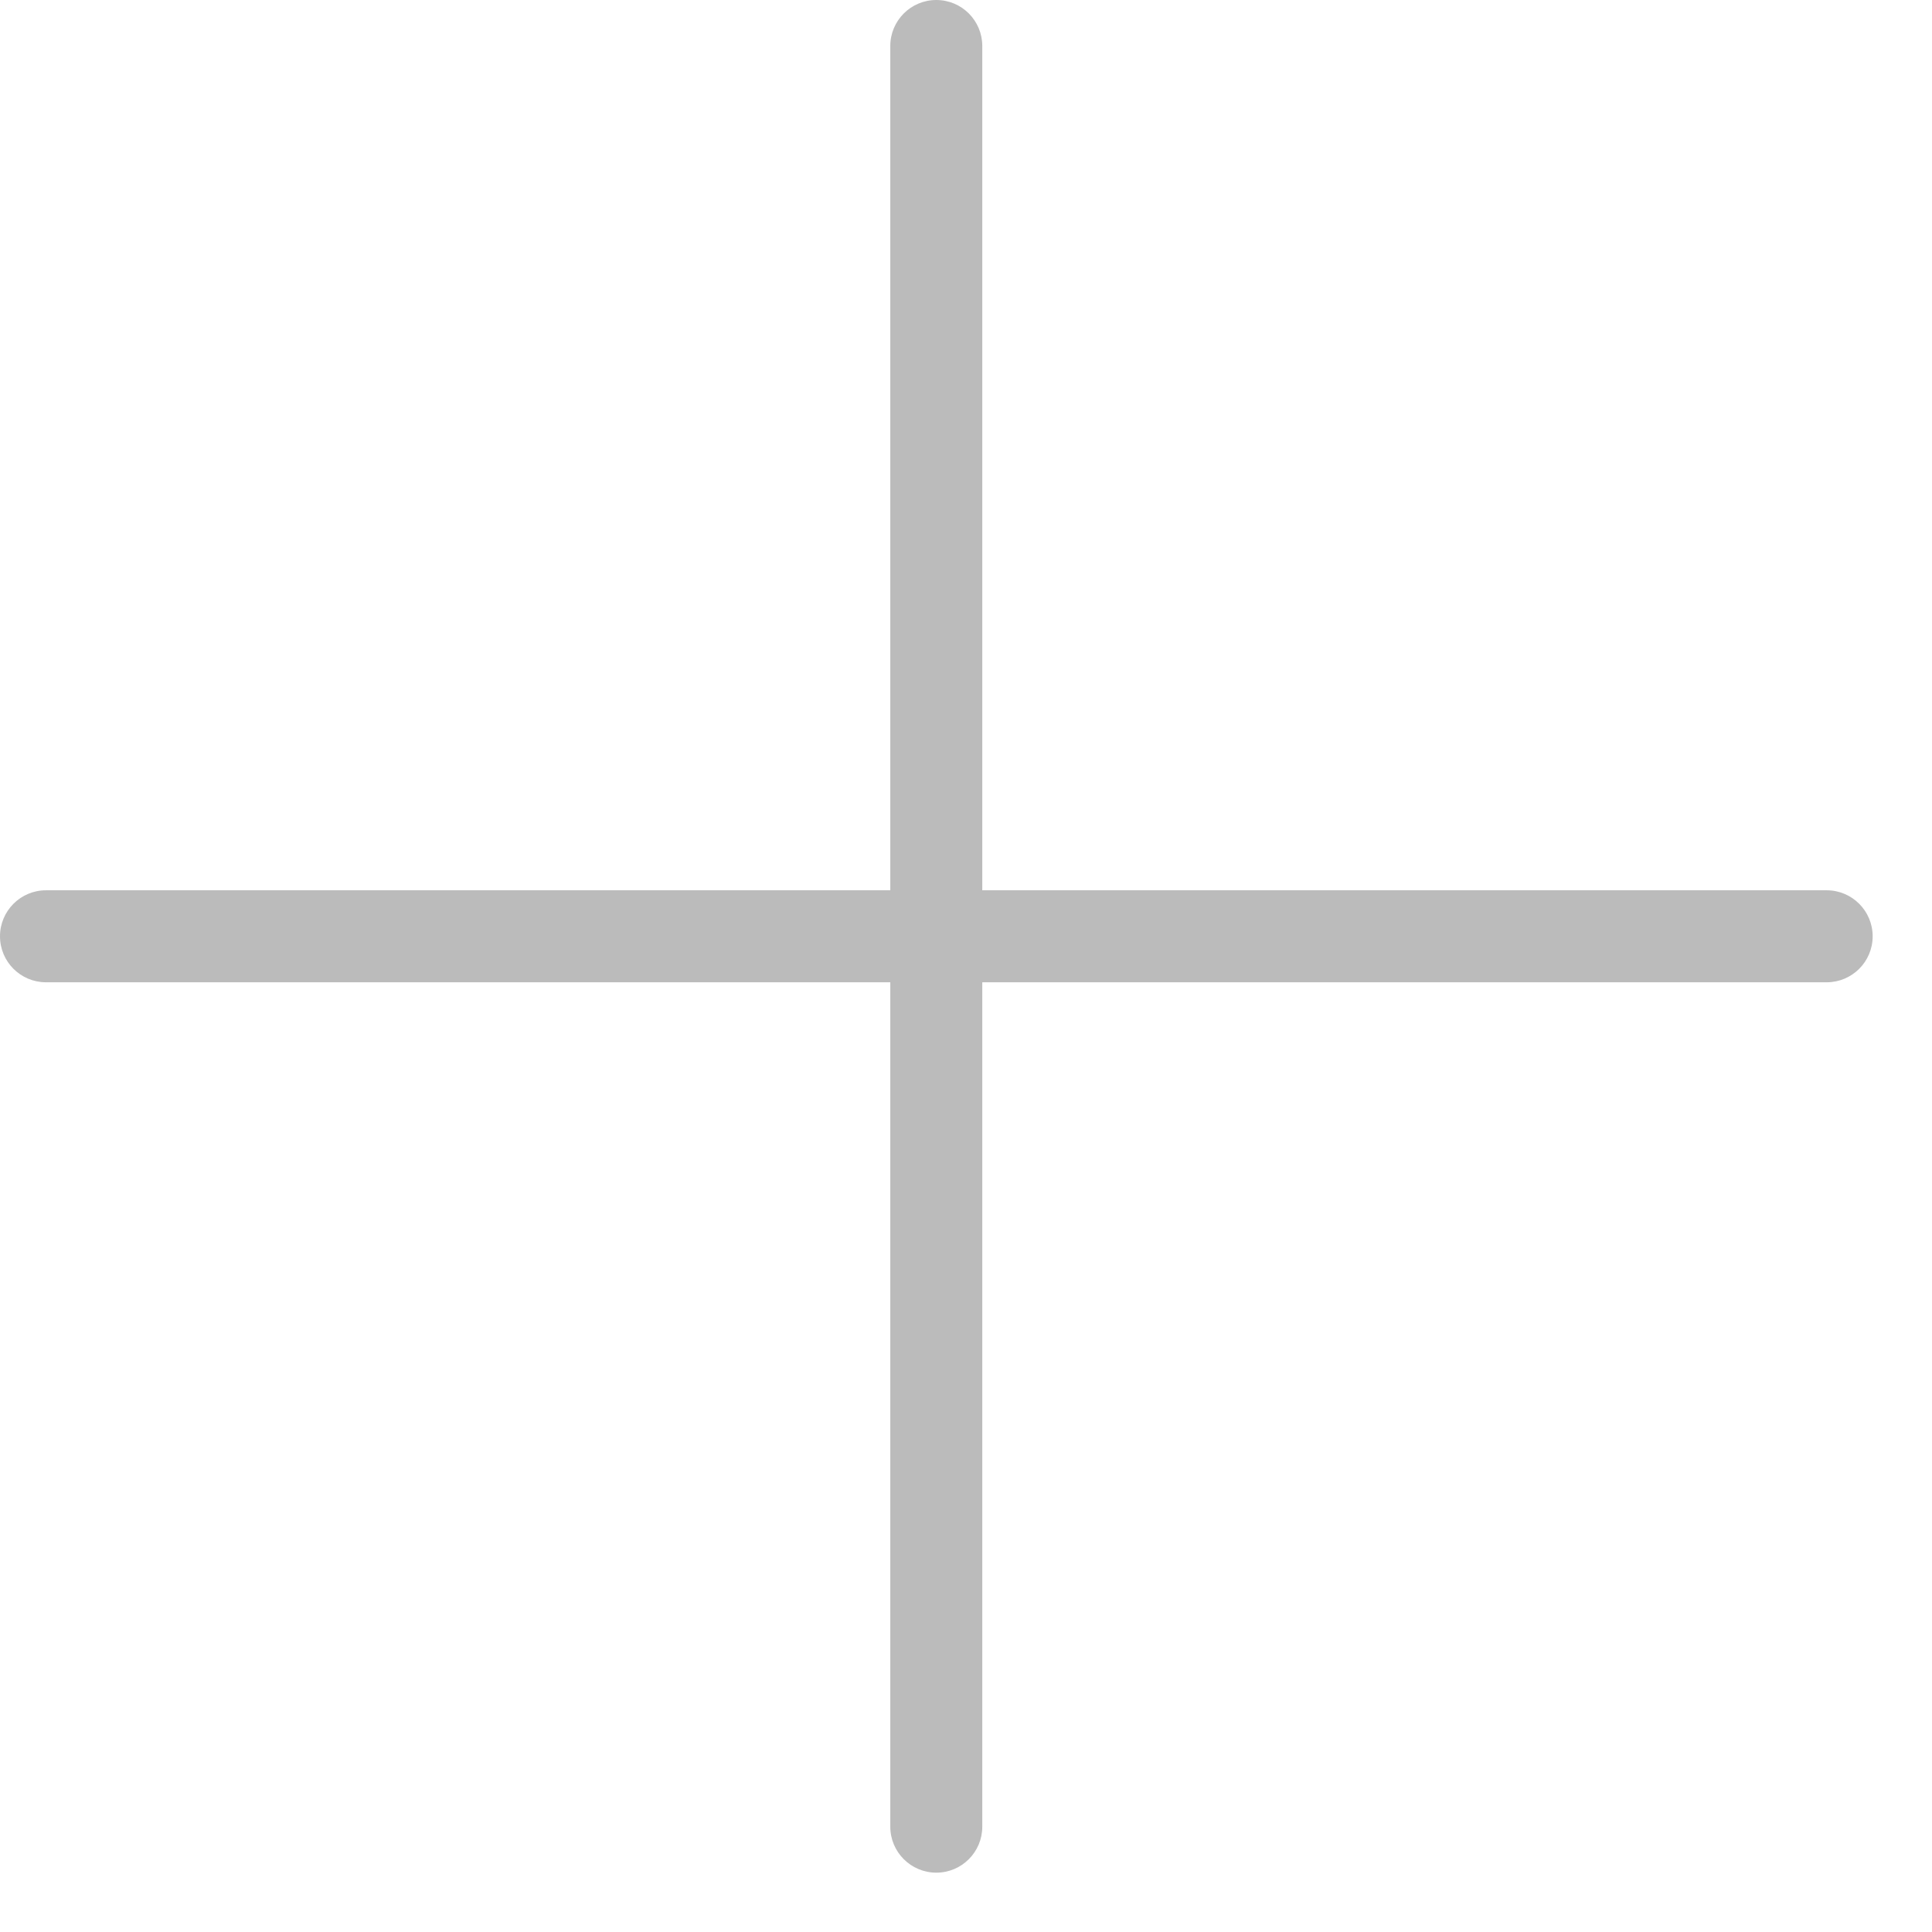
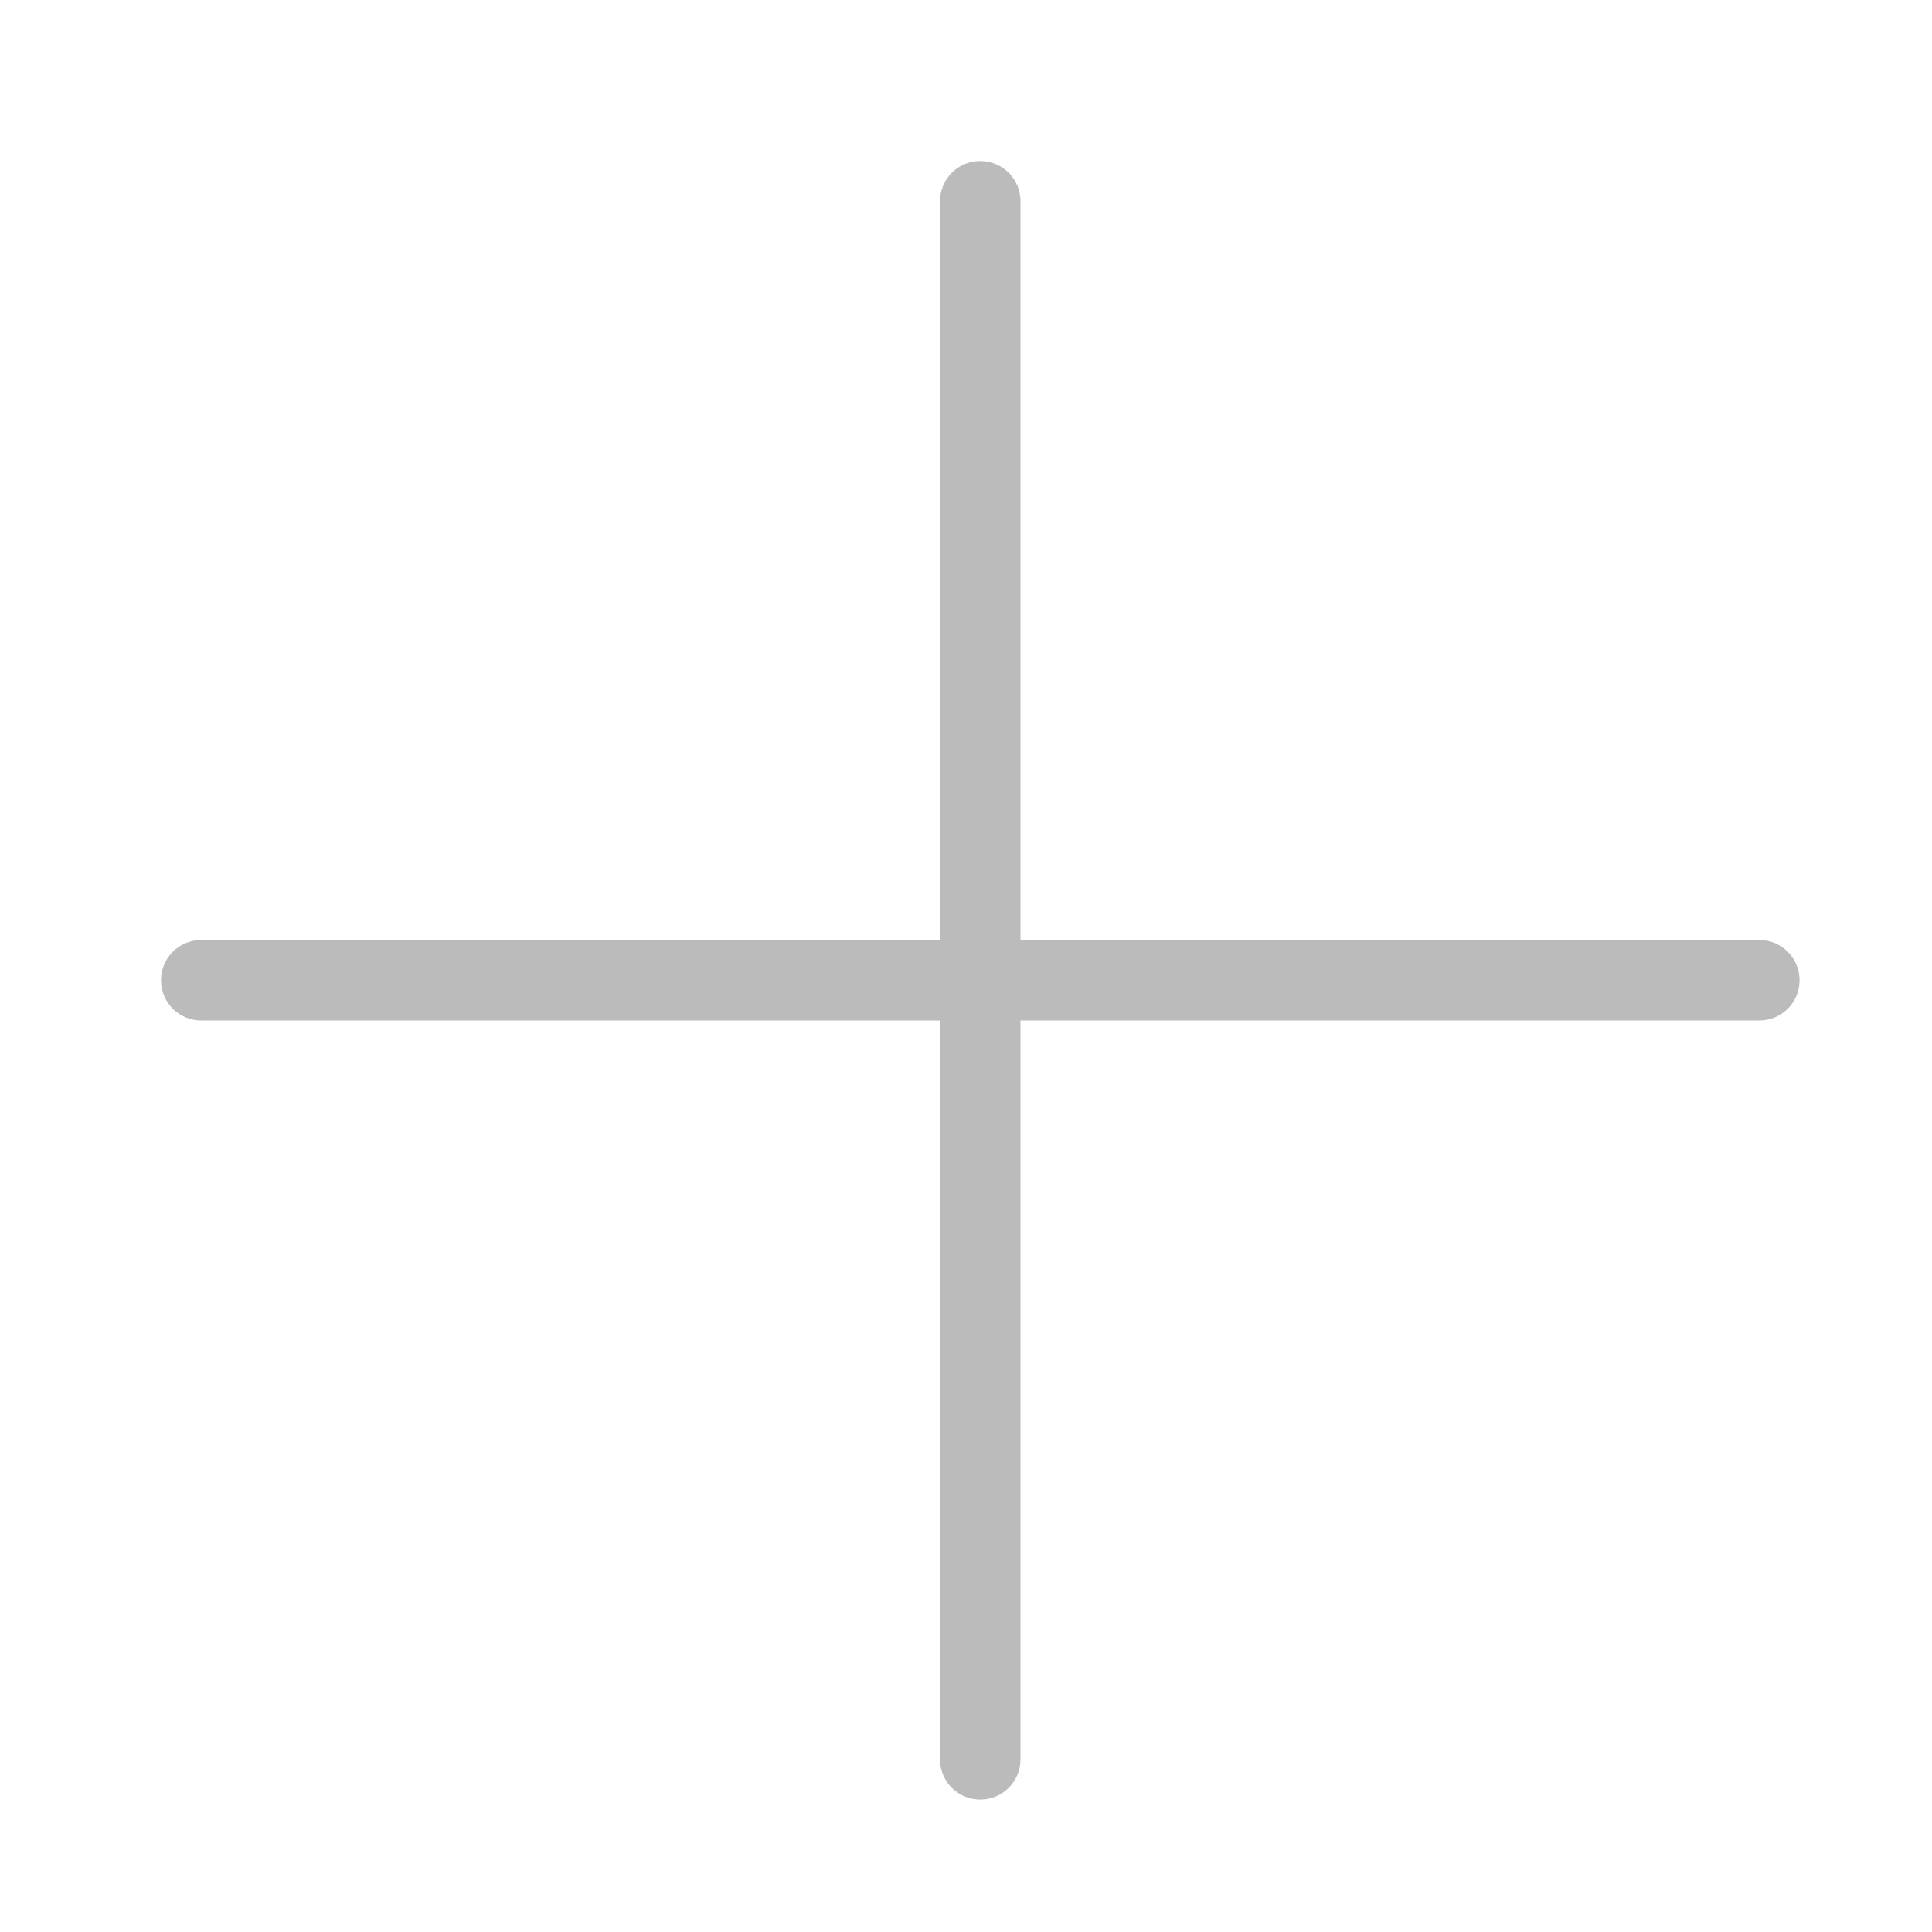
- <svg xmlns="http://www.w3.org/2000/svg" width="21" height="21" viewBox="0 0 21 21" fill="none">
-   <path fill-rule="evenodd" clip-rule="evenodd" d="M10.677 0.5C10.677 0.224 10.454 0 10.177 0C9.901 0 9.677 0.224 9.677 0.5V9.677H0.5C0.224 9.677 0 9.901 0 10.177C0 10.454 0.224 10.677 0.5 10.677H9.677V19.855C9.677 20.131 9.901 20.355 10.177 20.355C10.454 20.355 10.677 20.131 10.677 19.855V10.677H19.855C20.131 10.677 20.355 10.454 20.355 10.177C20.355 9.901 20.131 9.677 19.855 9.677H10.677V0.5Z" fill="#BBBBBB" />
+ <svg xmlns="http://www.w3.org/2000/svg" width="24" height="24" viewBox="0 0 24 24" fill="none">
+   <path fill-rule="evenodd" clip-rule="evenodd" d="M12.677 2.5C12.677 2.224 12.454 2 12.177 2C11.901 2 11.677 2.224 11.677 2.5V11.677H2.5C2.224 11.677 2 11.901 2 12.177C2 12.454 2.224 12.677 2.5 12.677H11.677V21.855C11.677 22.131 11.901 22.355 12.177 22.355C12.454 22.355 12.677 22.131 12.677 21.855V12.677H21.855C22.131 12.677 22.355 12.454 22.355 12.177C22.355 11.901 22.131 11.677 21.855 11.677H12.677V2.5Z" fill="#BBBBBB" />
</svg>
